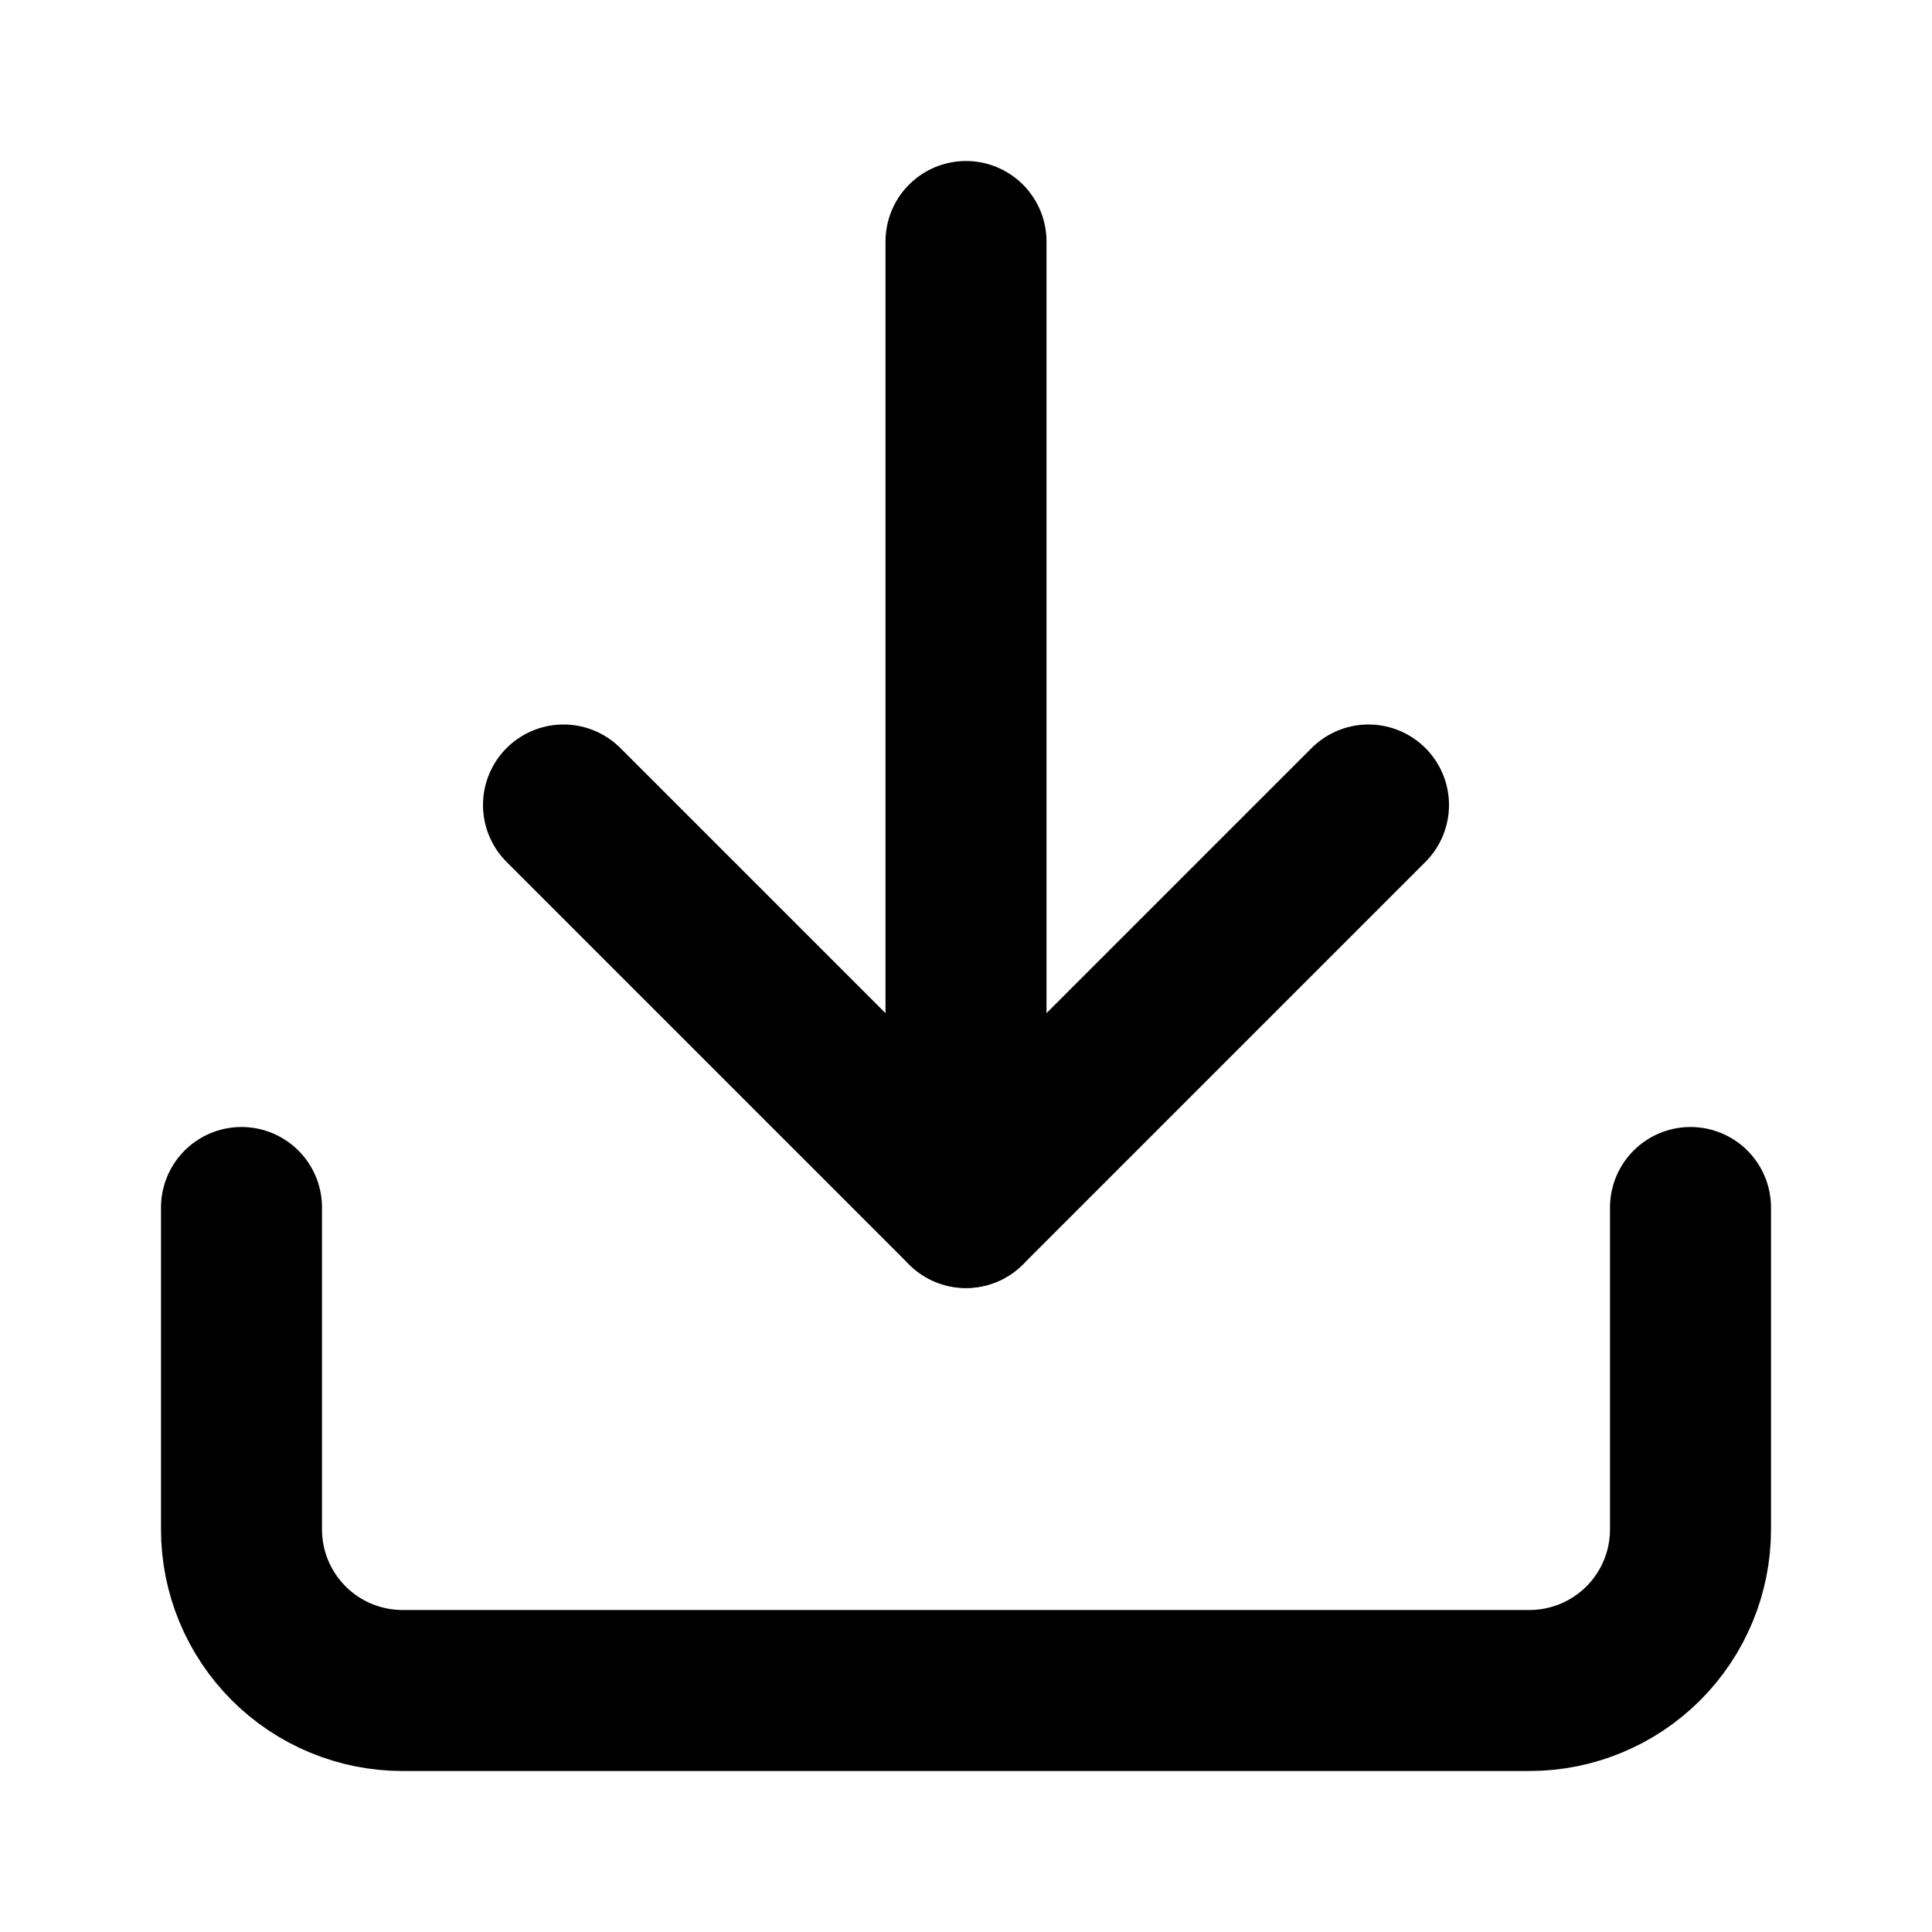
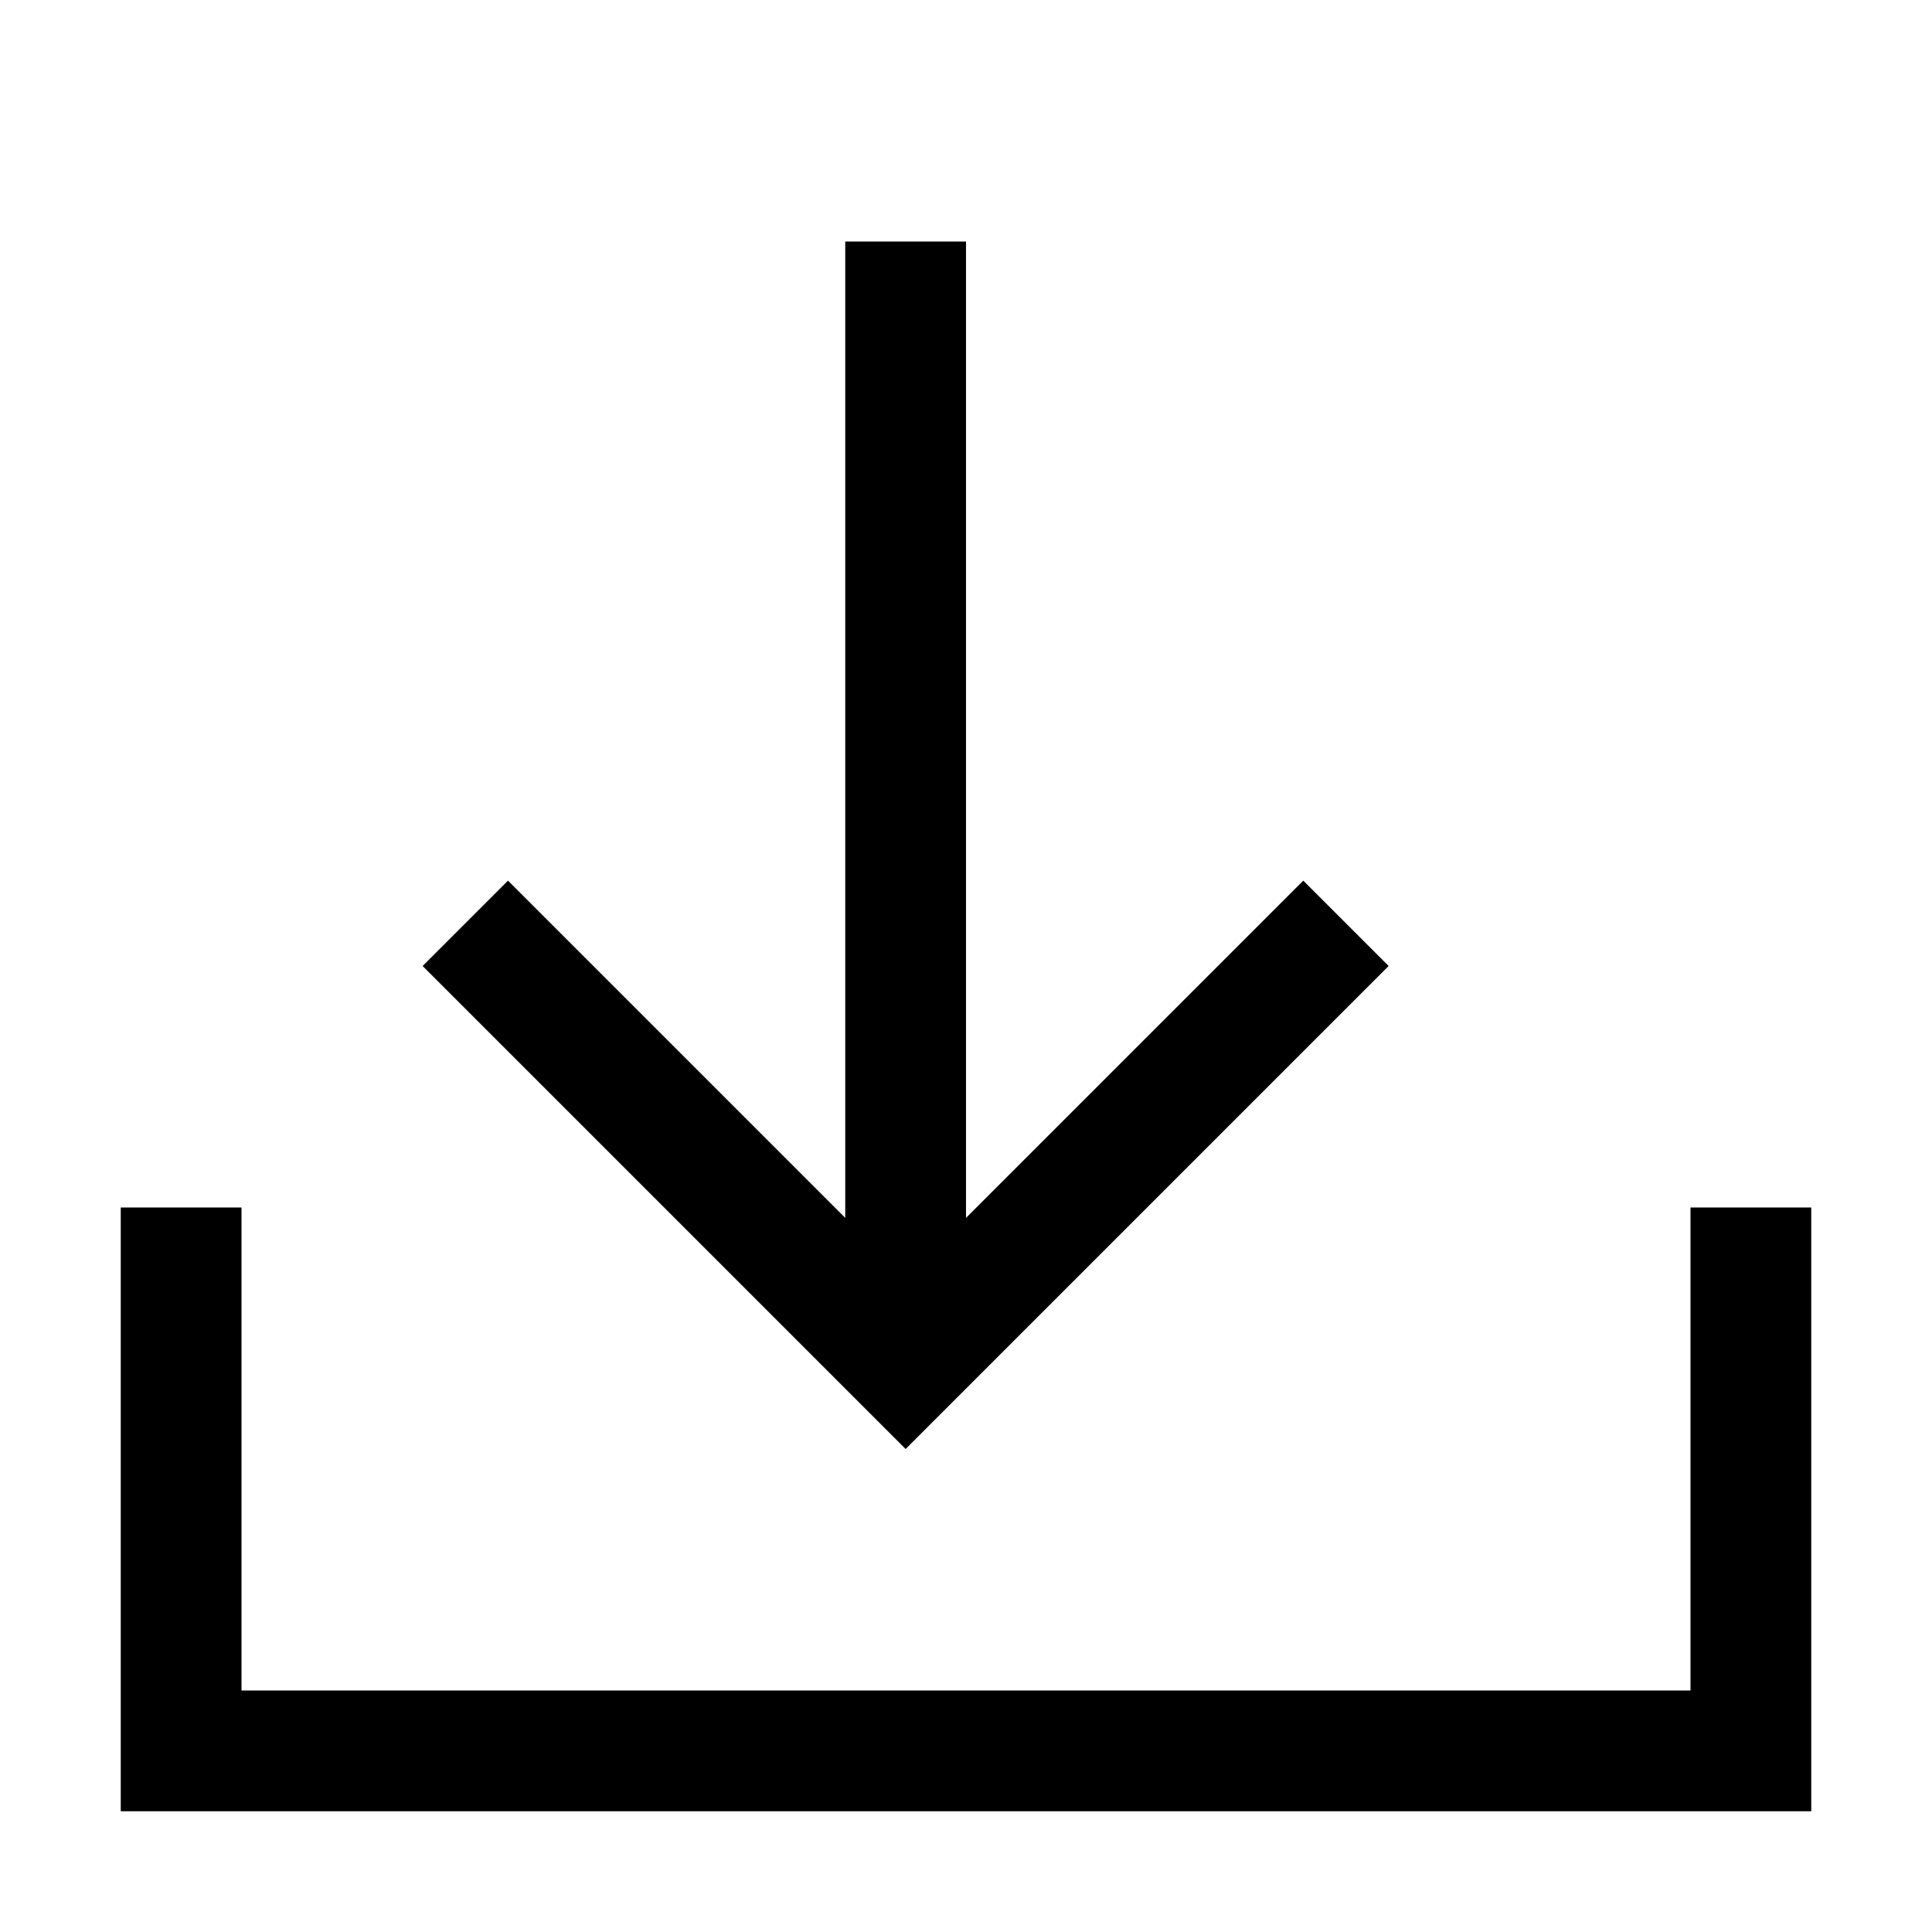
- <svg xmlns="http://www.w3.org/2000/svg" width="24" height="24" viewBox="0 0 24 24" fill="none">
-   <path d="M21 15V19C21 19.53 20.789 20.039 20.414 20.414C20.039 20.789 19.53 21 19 21H5C4.47 21 3.961 20.789 3.586 20.414C3.211 20.039 3 19.53 3 19V15" stroke="currentColor" stroke-width="2" stroke-linecap="round" stroke-linejoin="round" />
-   <polyline points="7 10 12 15 17 10" stroke="currentColor" stroke-width="2" stroke-linecap="round" stroke-linejoin="round" />
-   <line x1="12" y1="15" x2="12" y2="3" stroke="currentColor" stroke-width="2" stroke-linecap="round" stroke-linejoin="round" />
+ <svg xmlns="http://www.w3.org/2000/svg" version="1.1" width="32" height="32" viewBox="0 0 32 32">
+   <path d="M28 20v8h-24v-8h-2v10h28v-10h-2z" />
+   <path d="M16 4v16.172l5.586-5.586 1.414 1.414-8 8-8-8 1.414-1.414 5.586 5.586v-16.172h2z" />
</svg>
